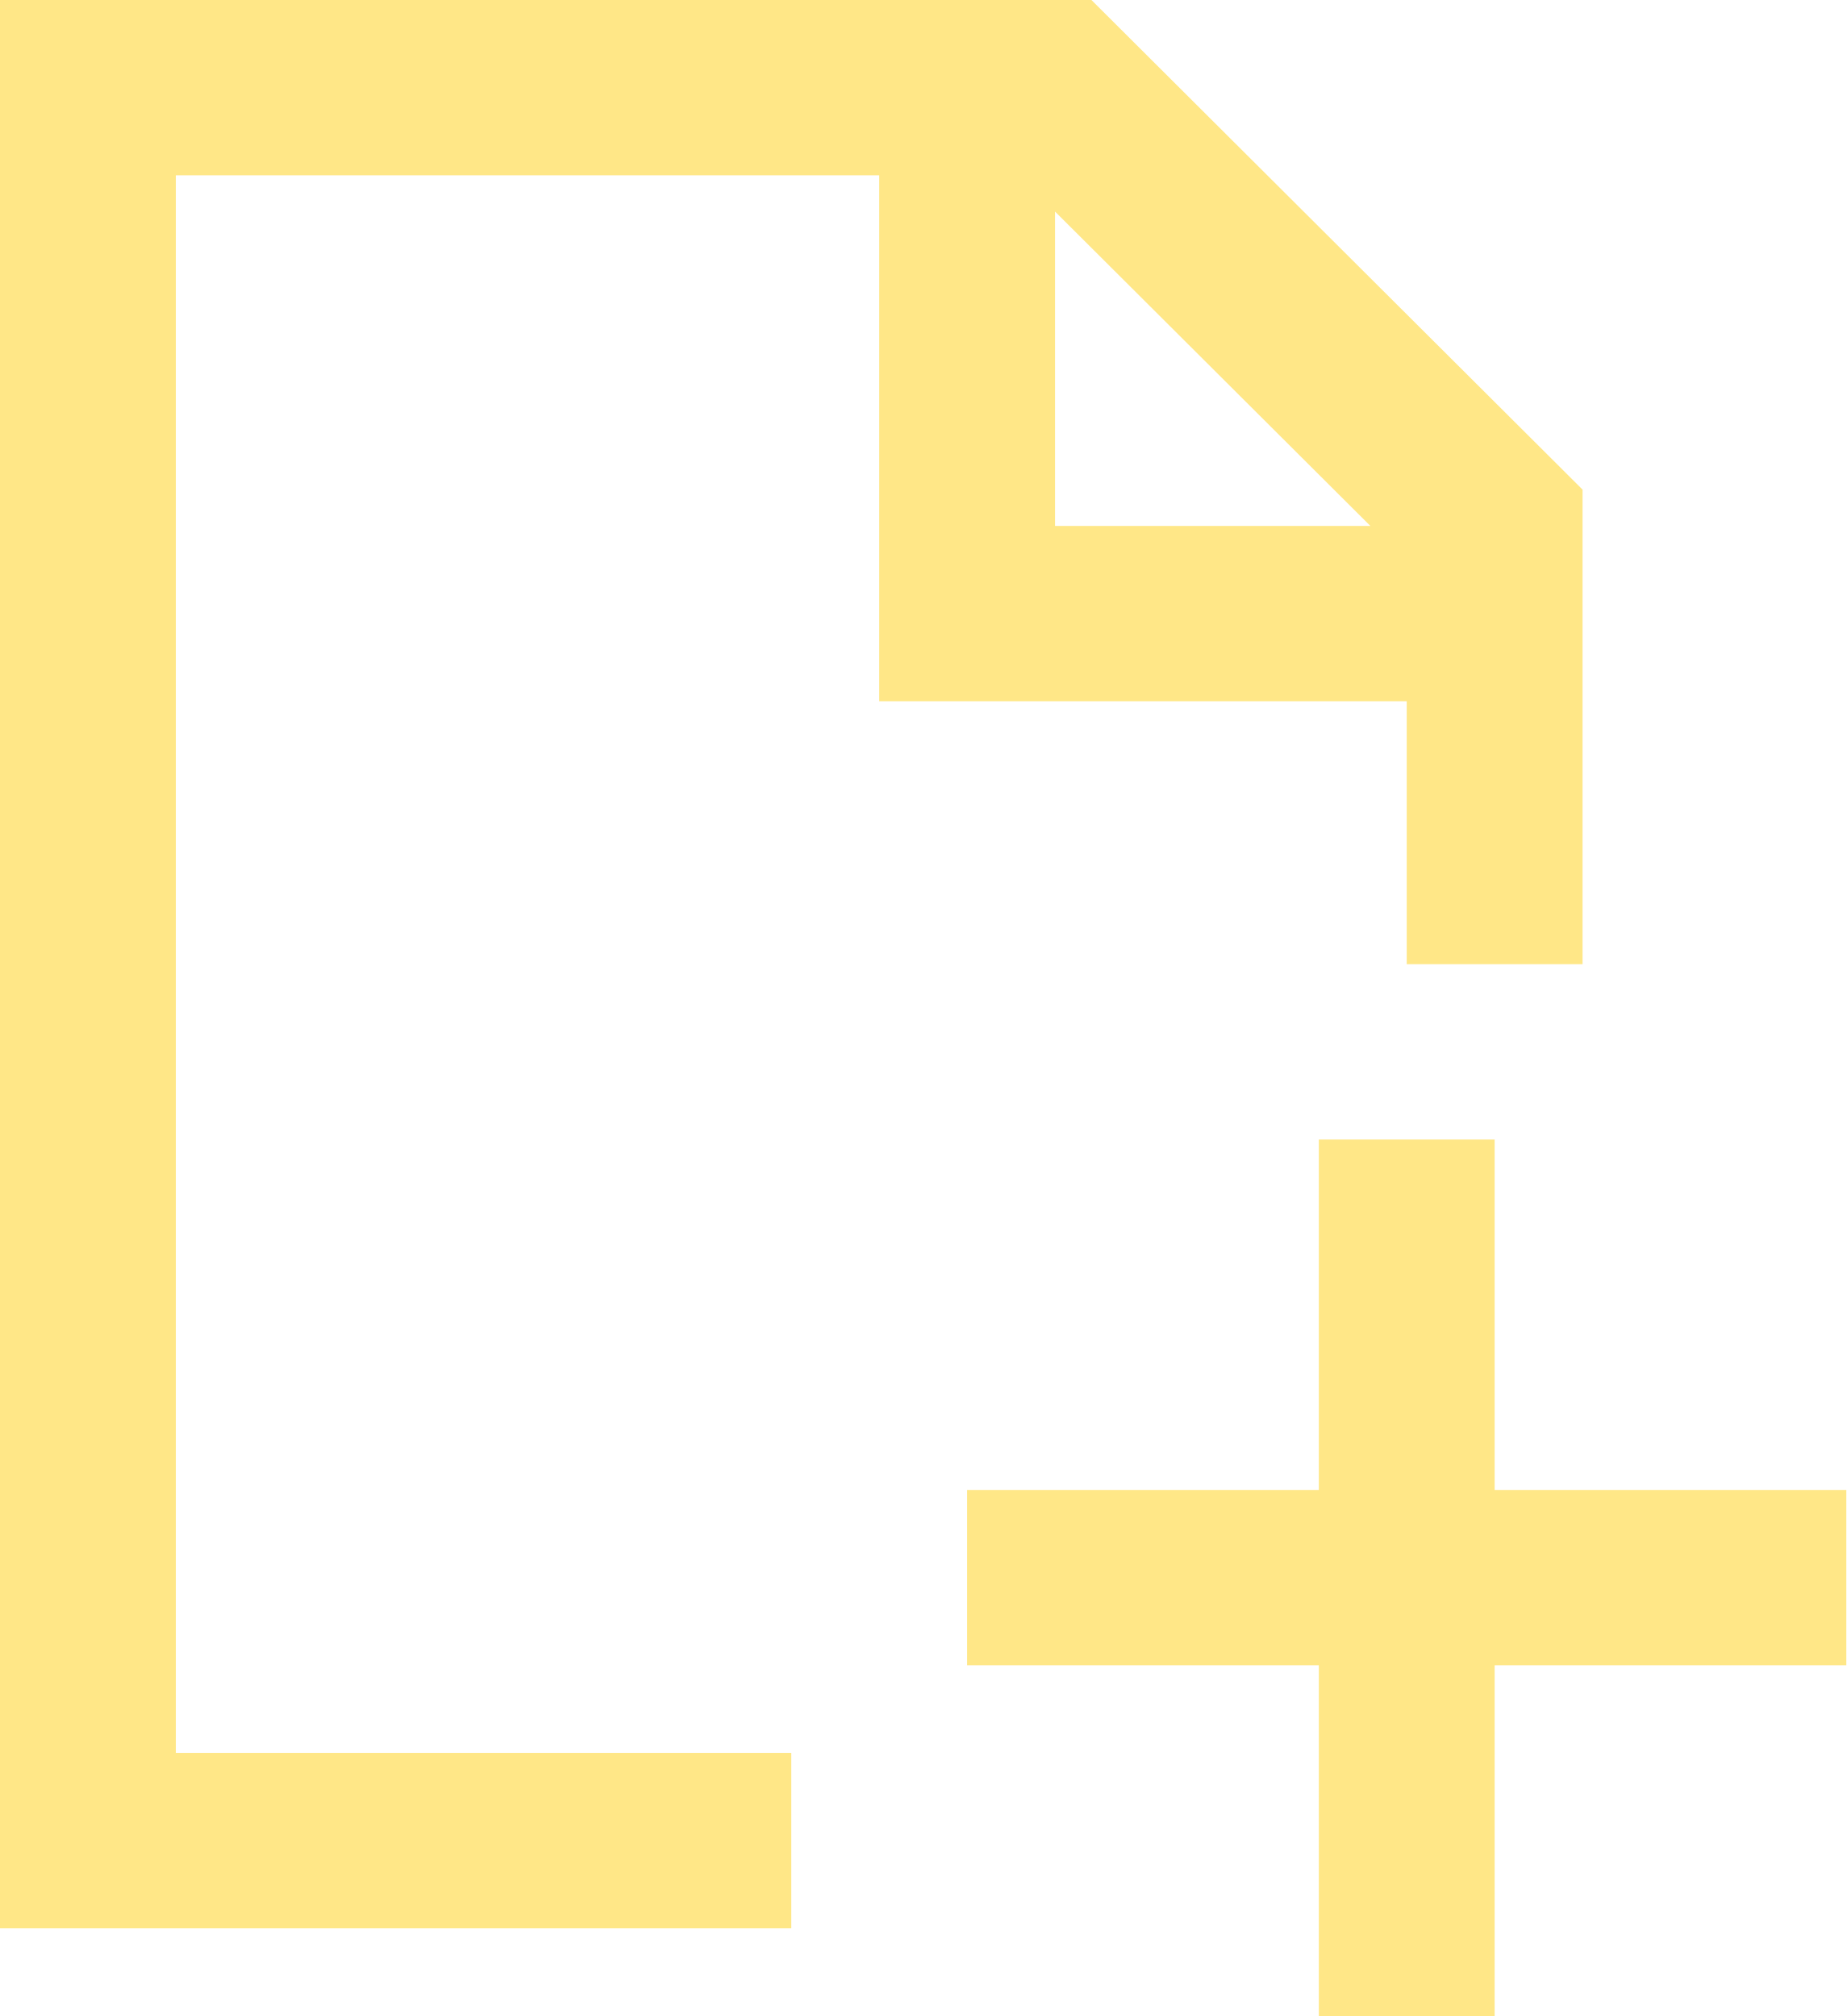
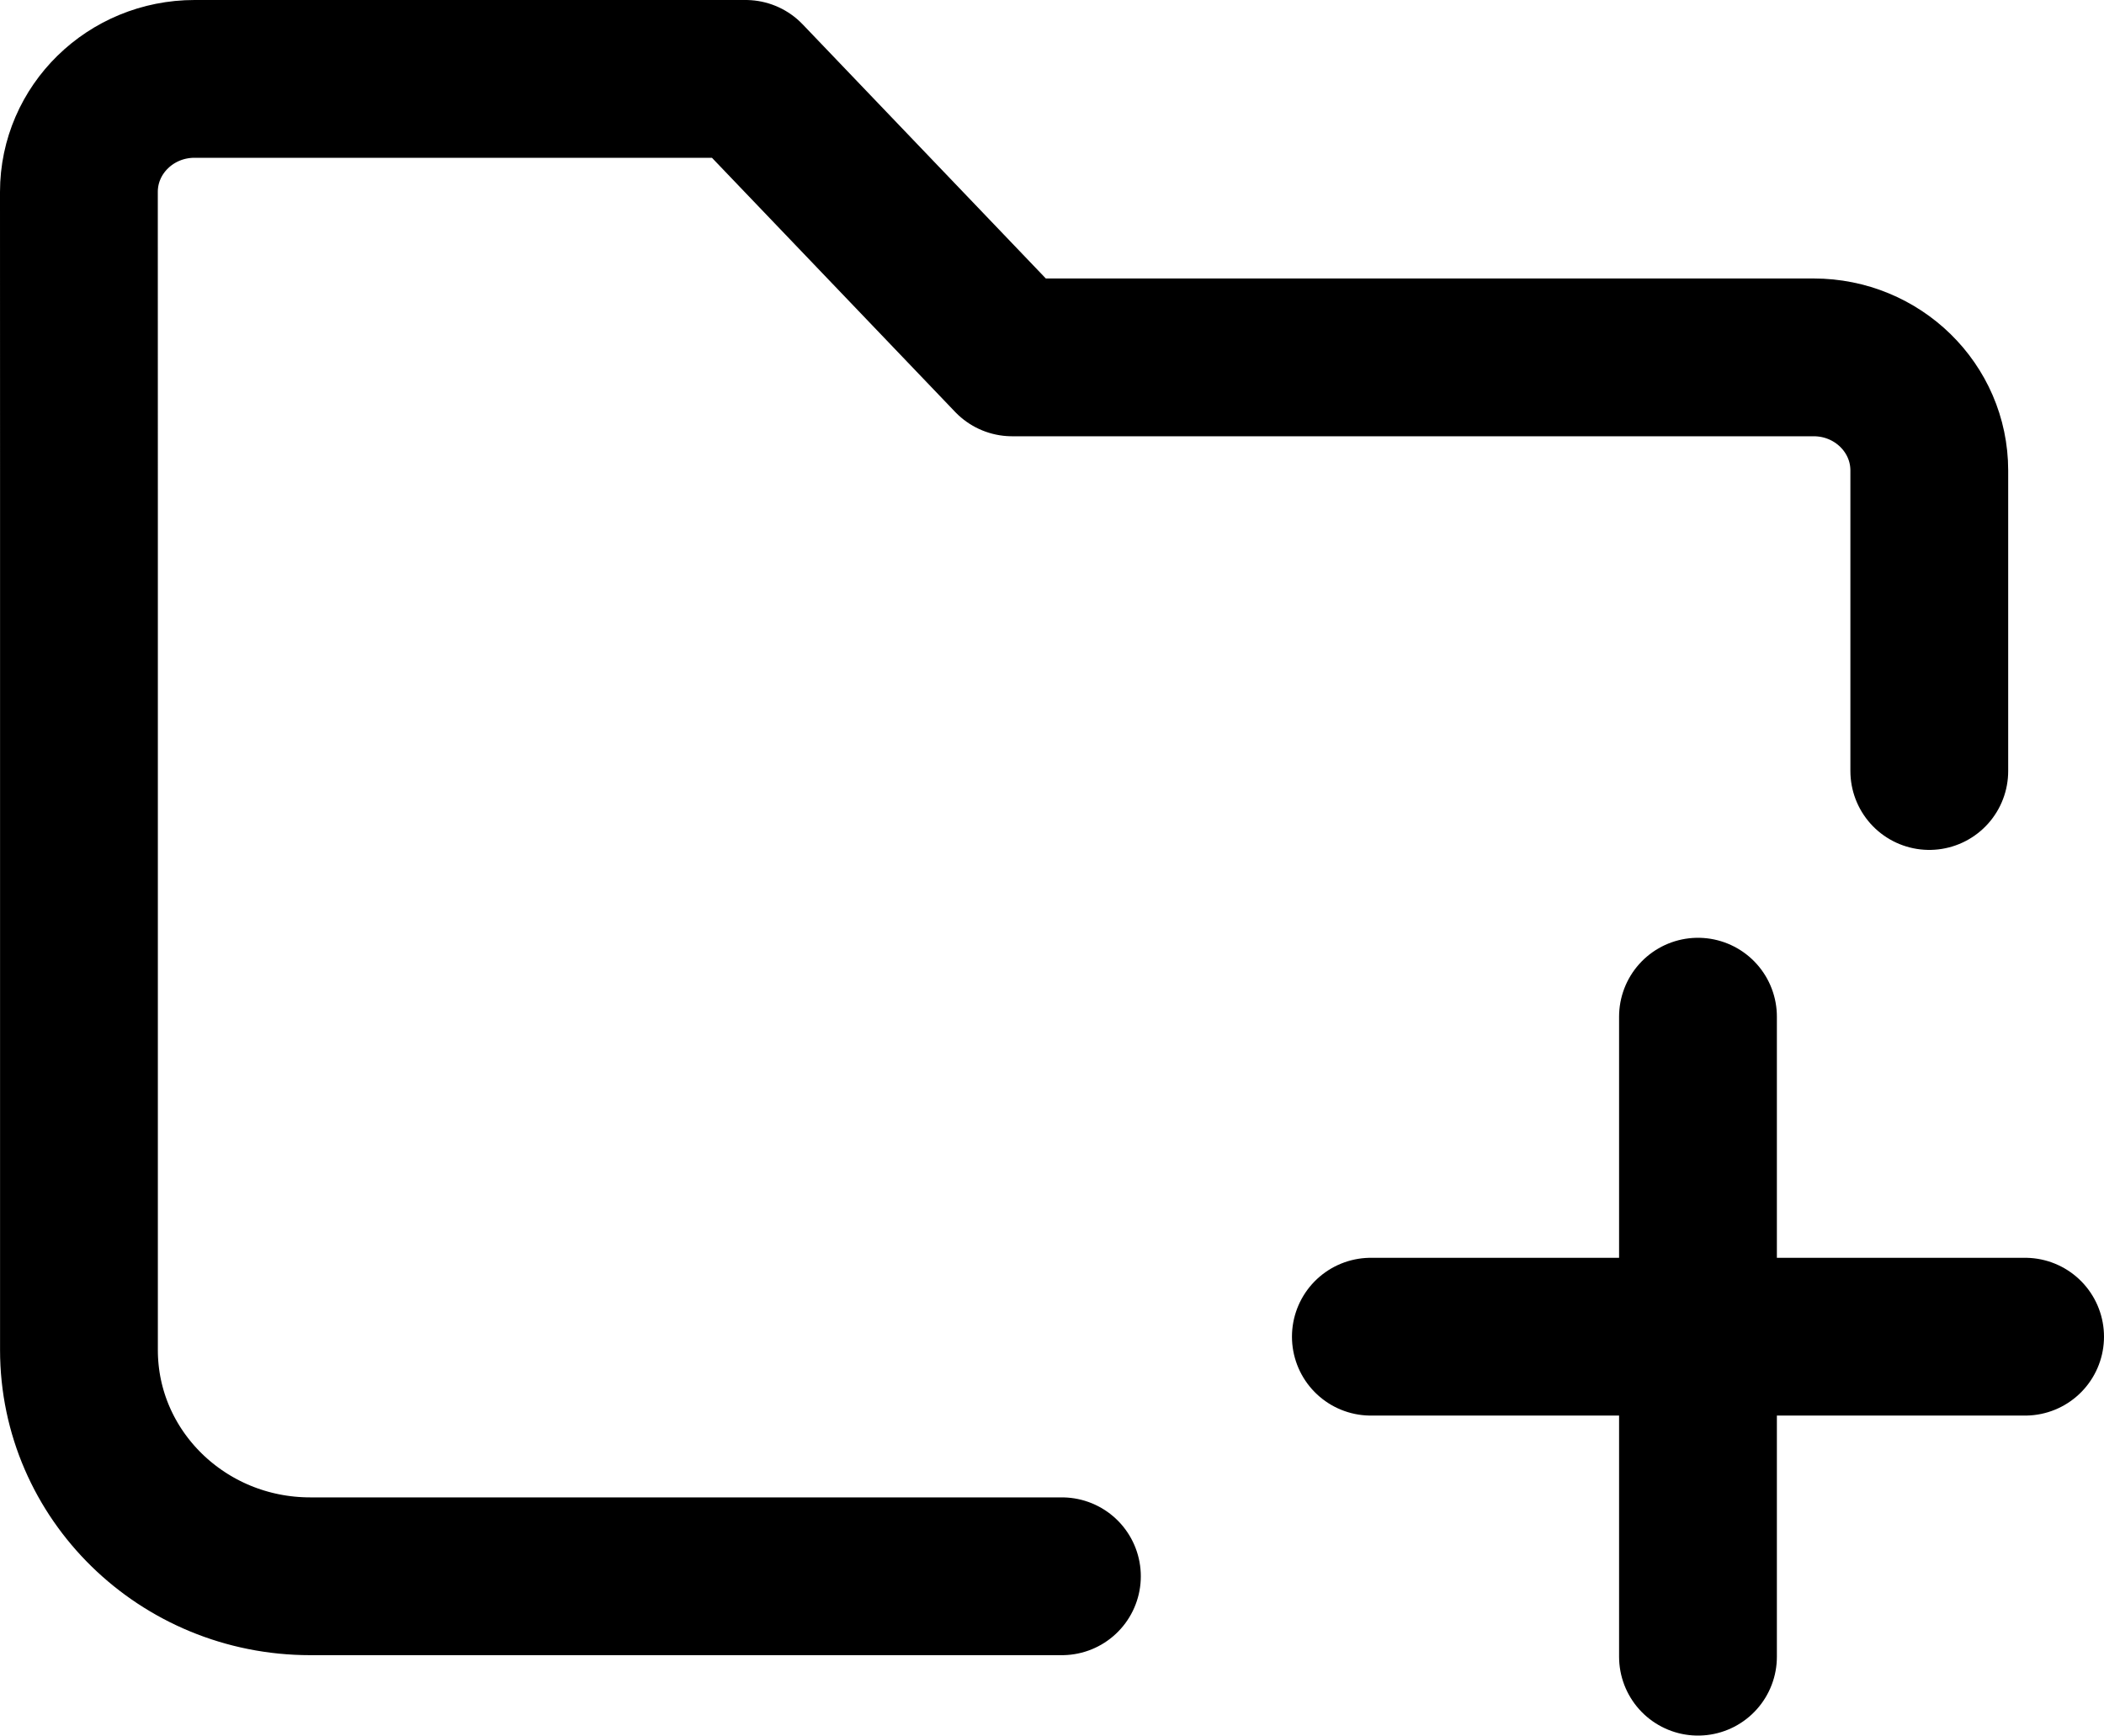
- <svg xmlns="http://www.w3.org/2000/svg" ViewBox="0 0 76 83" fill="currentColor">
-   <path d="M0 0H44.927L65.143 20.158V39.696H57.905V28.87H36.191V7.217H7.238V72.174H32.571V79.391H0V0ZM43.429 8.711V21.652H56.407L43.429 8.711ZM61.524 46.913V61.348H76V68.565H61.524V83H54.286V68.565H39.809V61.348H54.286V46.913H61.524Z" fill="#FFE787" />
+ <svg xmlns="http://www.w3.org/2000/svg" viewBox="0 0 80 66" fill="none">
+   <path d="M40.377 59.942H11.797C6.939 59.942 3.002 56.09 3.002 51.338L3.002 18.624C3.002 15.348 3.001 10.681 3 7.301C2.999 4.924 4.968 3 7.398 3H28.352L38.484 13.59H68.96C71.388 13.59 73.357 15.516 73.357 17.892V29.32M64.562 63L64.562 50.831M64.562 50.831L64.562 38.662M64.562 50.831L52.124 50.831M64.562 50.831L77 50.831" stroke="currentColor" stroke-width="6" stroke-linecap="round" stroke-linejoin="round" />
</svg>
